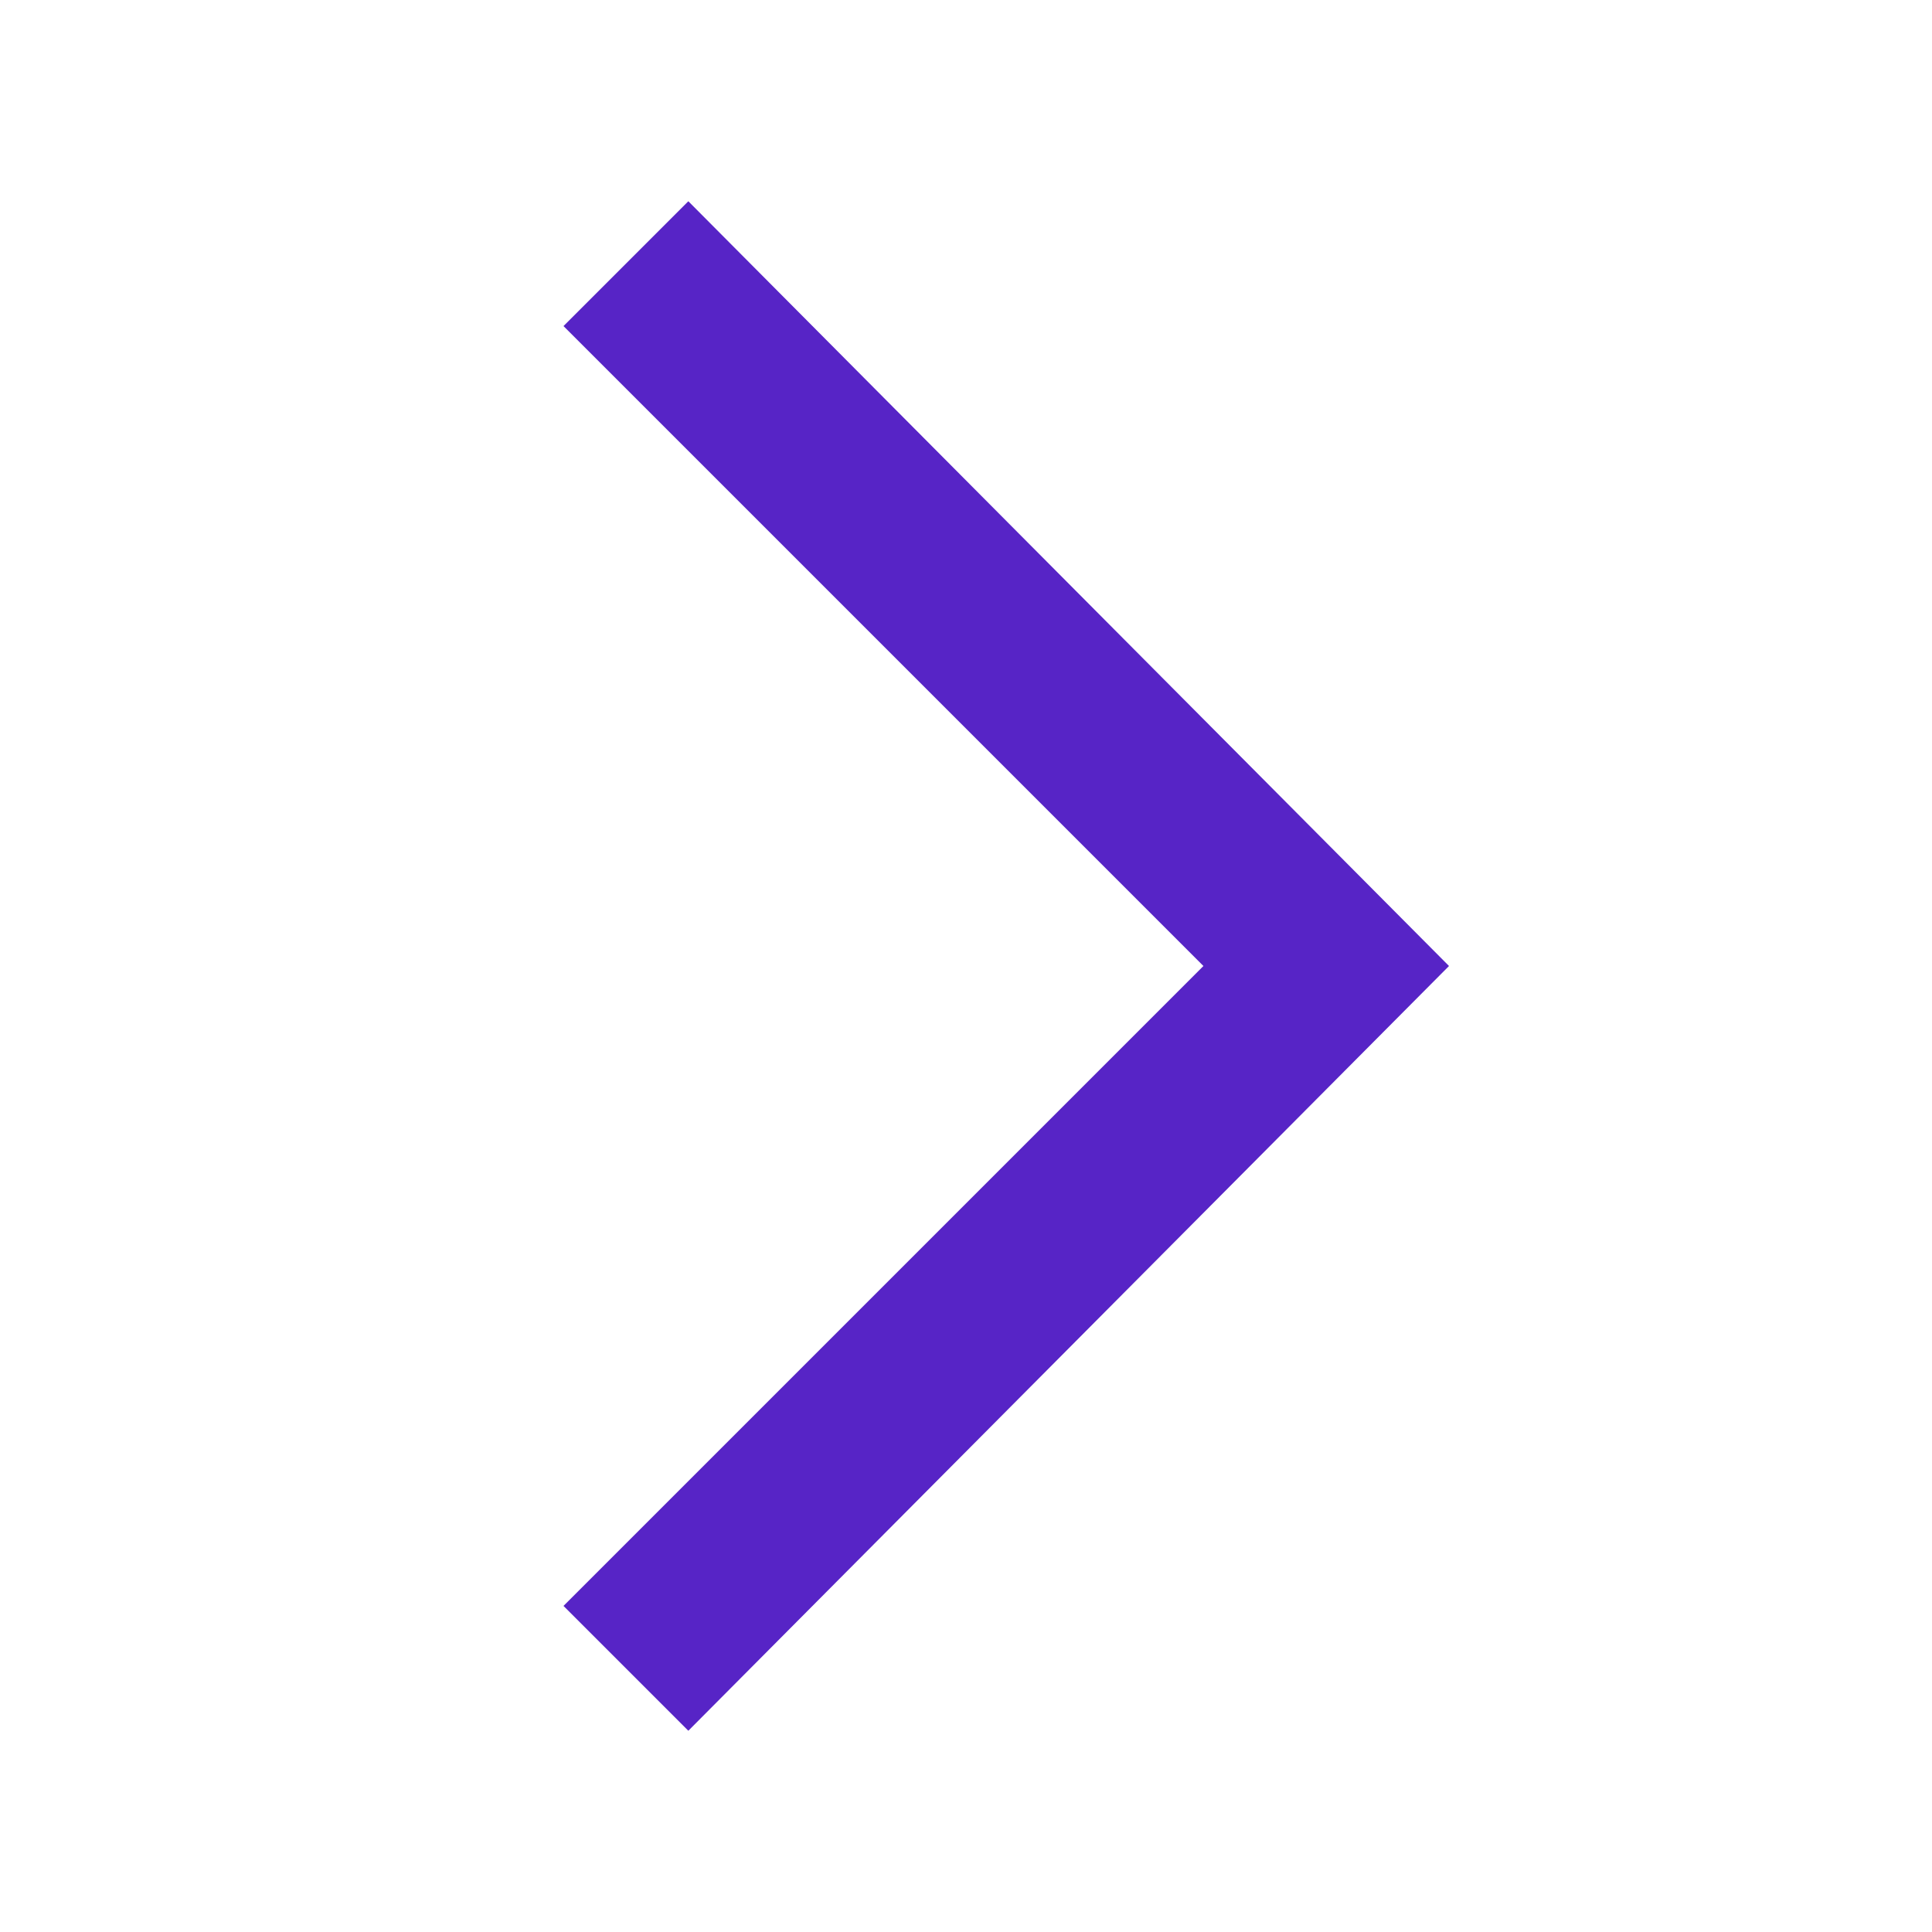
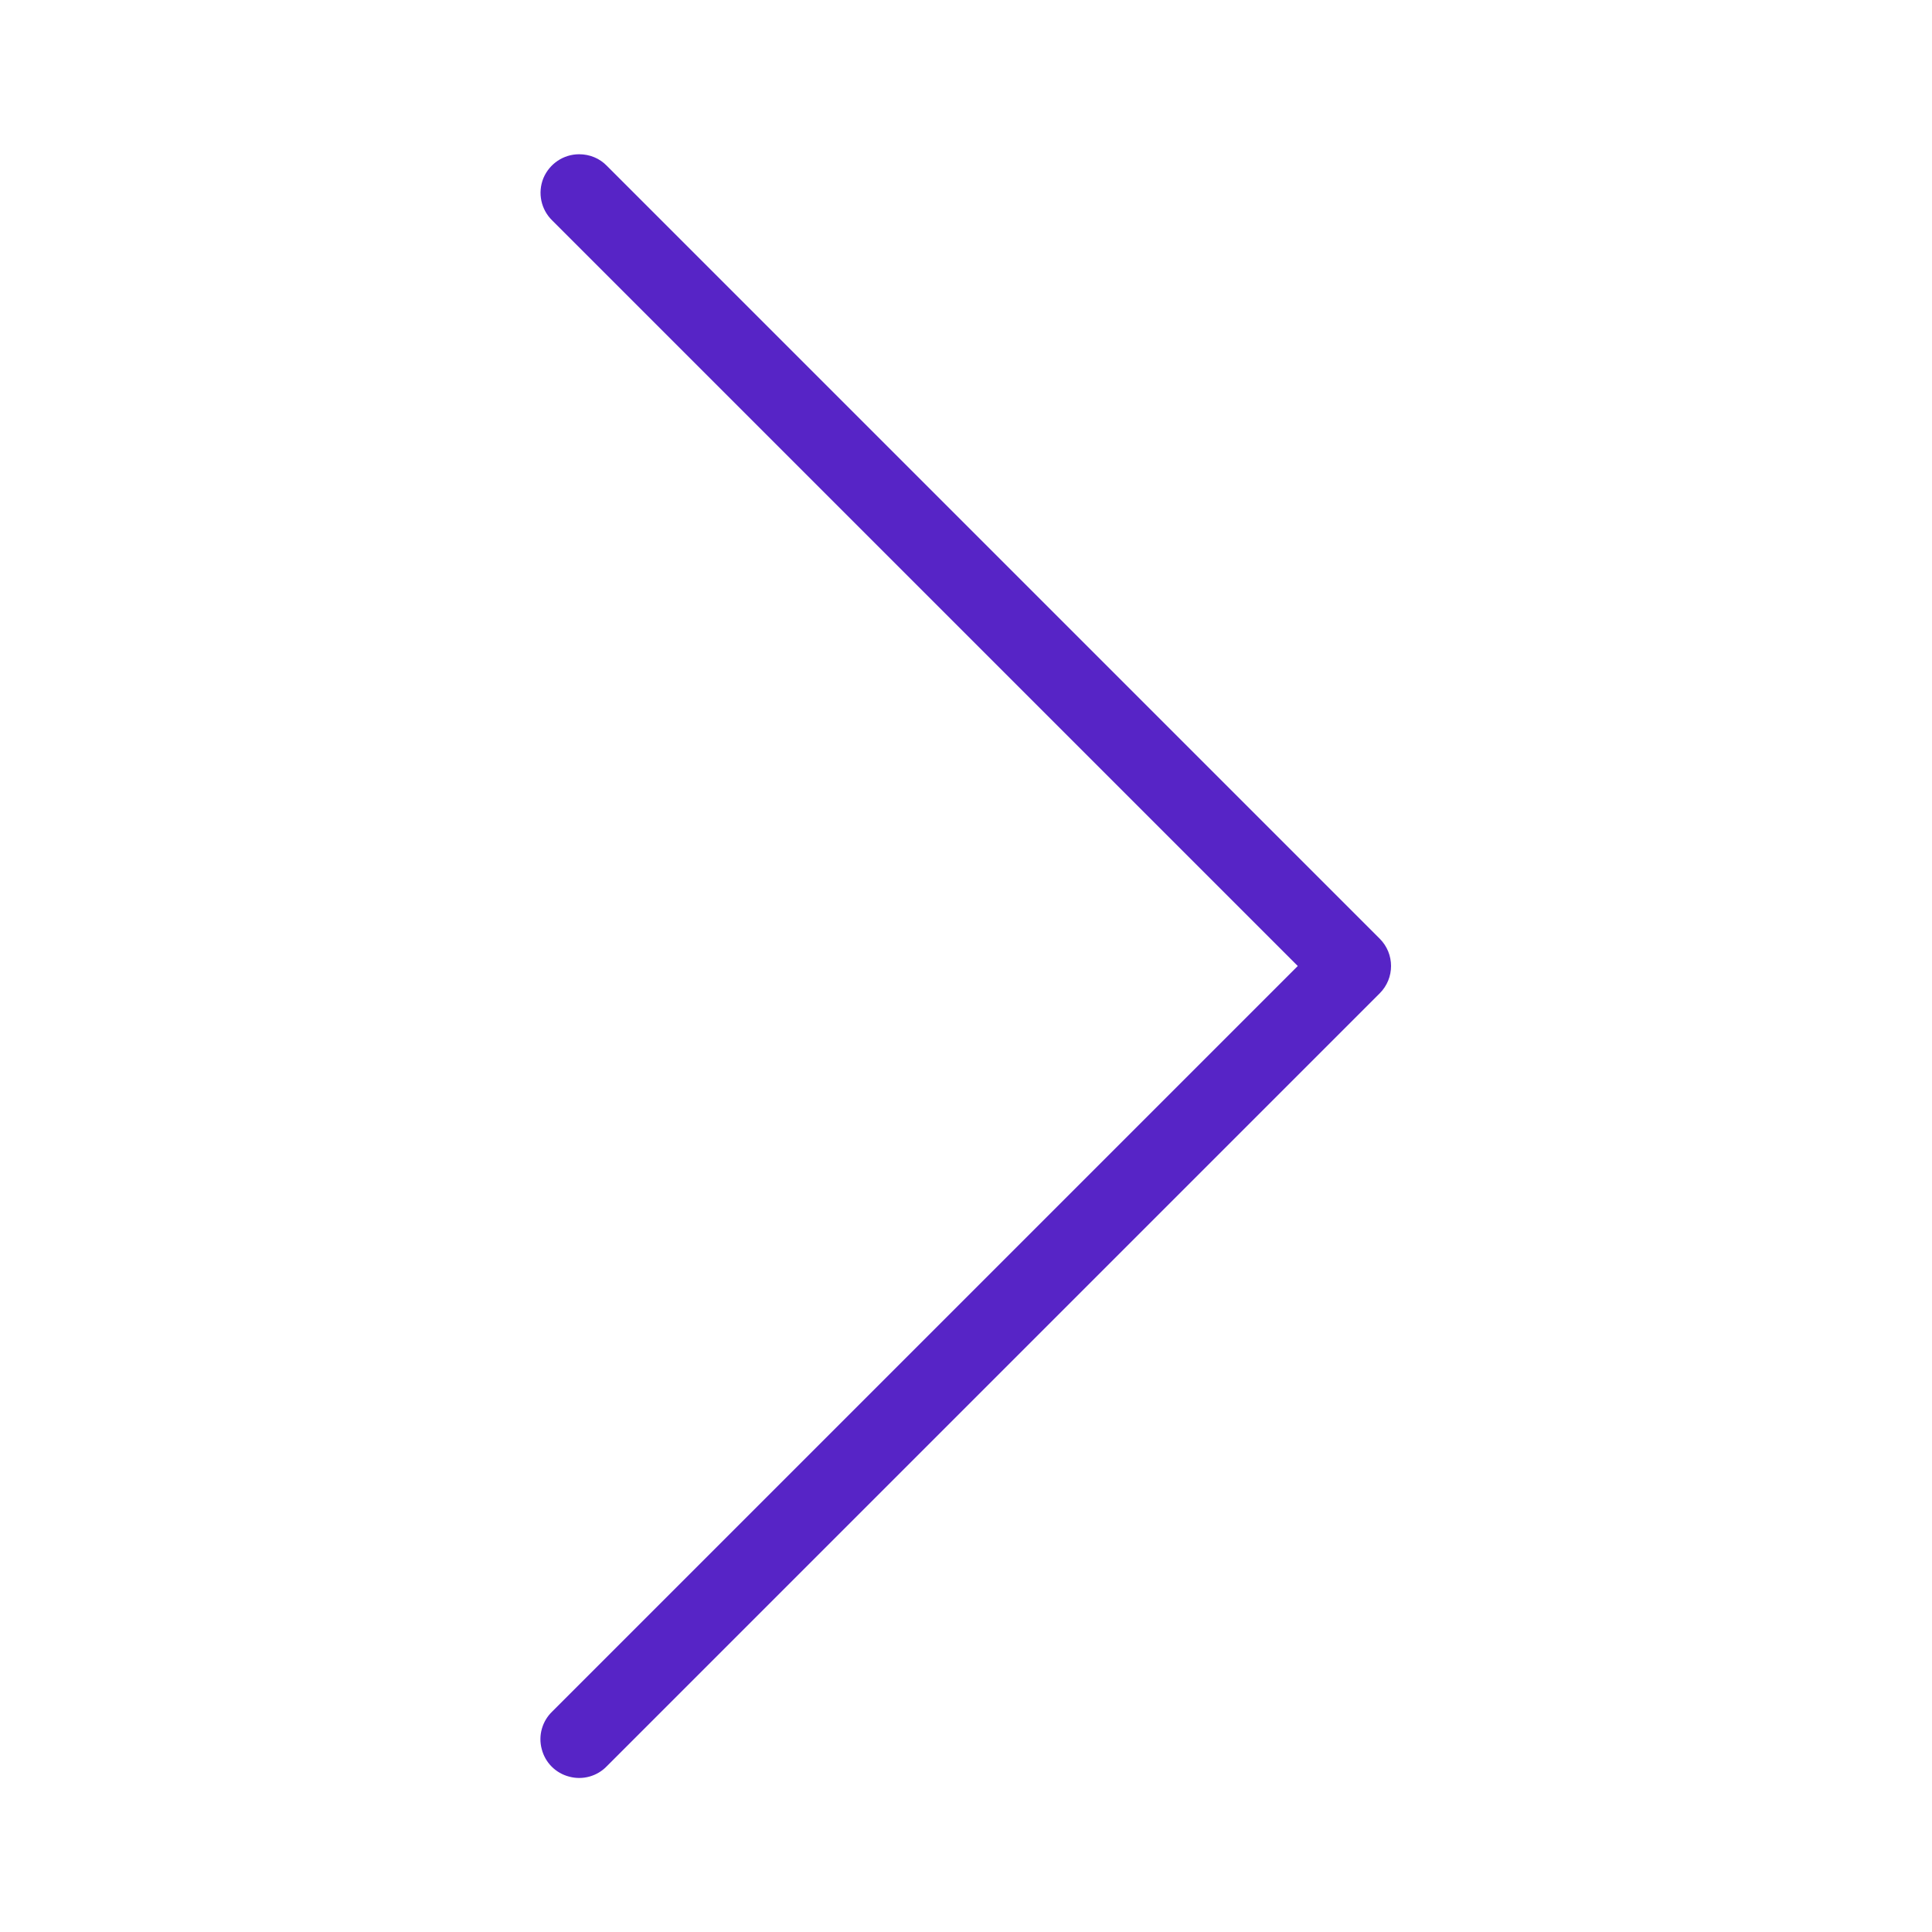
- <svg xmlns="http://www.w3.org/2000/svg" version="1.1" viewBox="0 0 192 192" width="96px" height="96px">
-   <g fill="none" fill-rule="nonzero" stroke="none" stroke-width="1" stroke-linecap="butt" stroke-linejoin="miter" stroke-miterlimit="10" stroke-dasharray="" stroke-dashoffset="0" font-family="none" font-weight="none" font-size="none" text-anchor="none" style="mix-blend-mode: normal">
-     <path d="M0,192v-192h192v192z" fill="none" />
-     <g fill="#5724c6">
-       <g id="surface1">
-         <path d="M68.406,20l-12.406,12.406l63.594,63.594l-63.594,63.594l12.406,12.406l75.594,-76z" />
-       </g>
-     </g>
-   </g>
+ <svg xmlns="http://www.w3.org/2000/svg" fill="#5724C6" viewBox="0 0 50 50" width="50px" height="50px">
+   <path d="M 14.988 3.992 C 14.582 3.992 14.219 4.238 14.062 4.613 C 13.91 4.992 14 5.422 14.293 5.707 L 33.586 25 L 14.293 44.293 C 14.031 44.543 13.926 44.918 14.02 45.266 C 14.109 45.617 14.383 45.891 14.734 45.98 C 15.082 46.074 15.457 45.969 15.707 45.707 L 35.707 25.707 C 36.098 25.316 36.098 24.684 35.707 24.293 L 15.707 4.293 C 15.52 4.098 15.262 3.992 14.988 3.992 Z" />
</svg>
